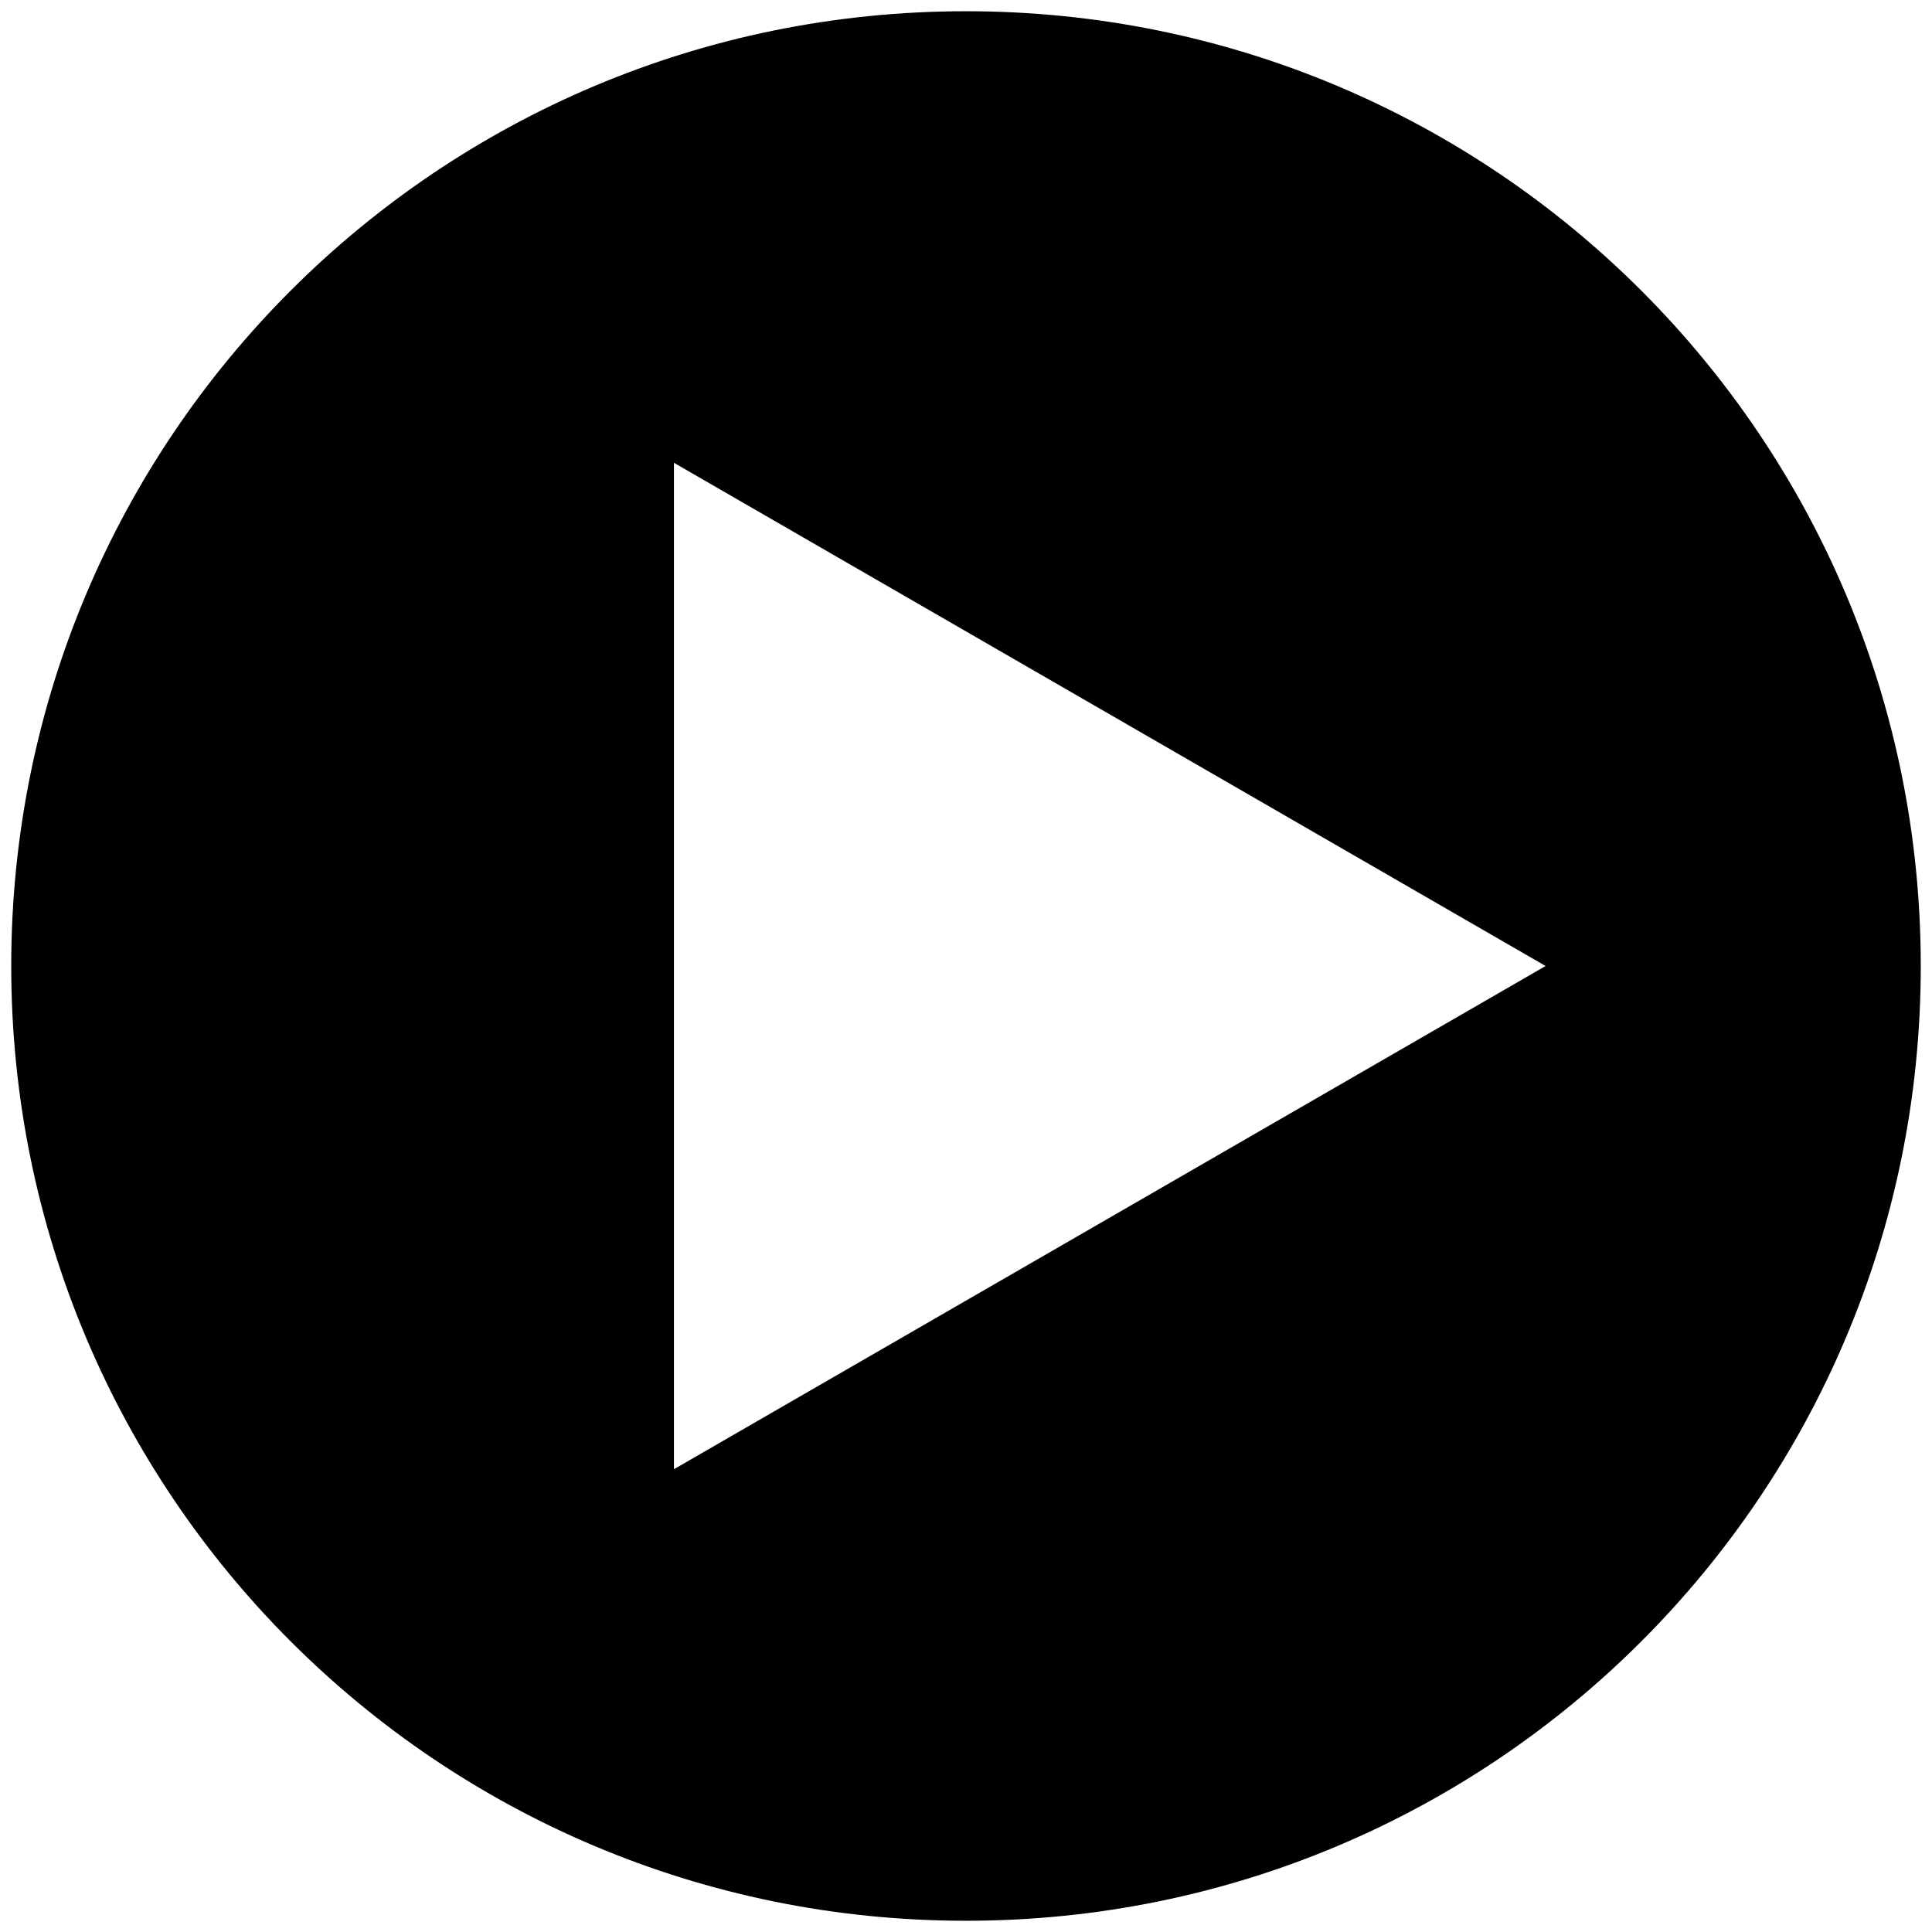
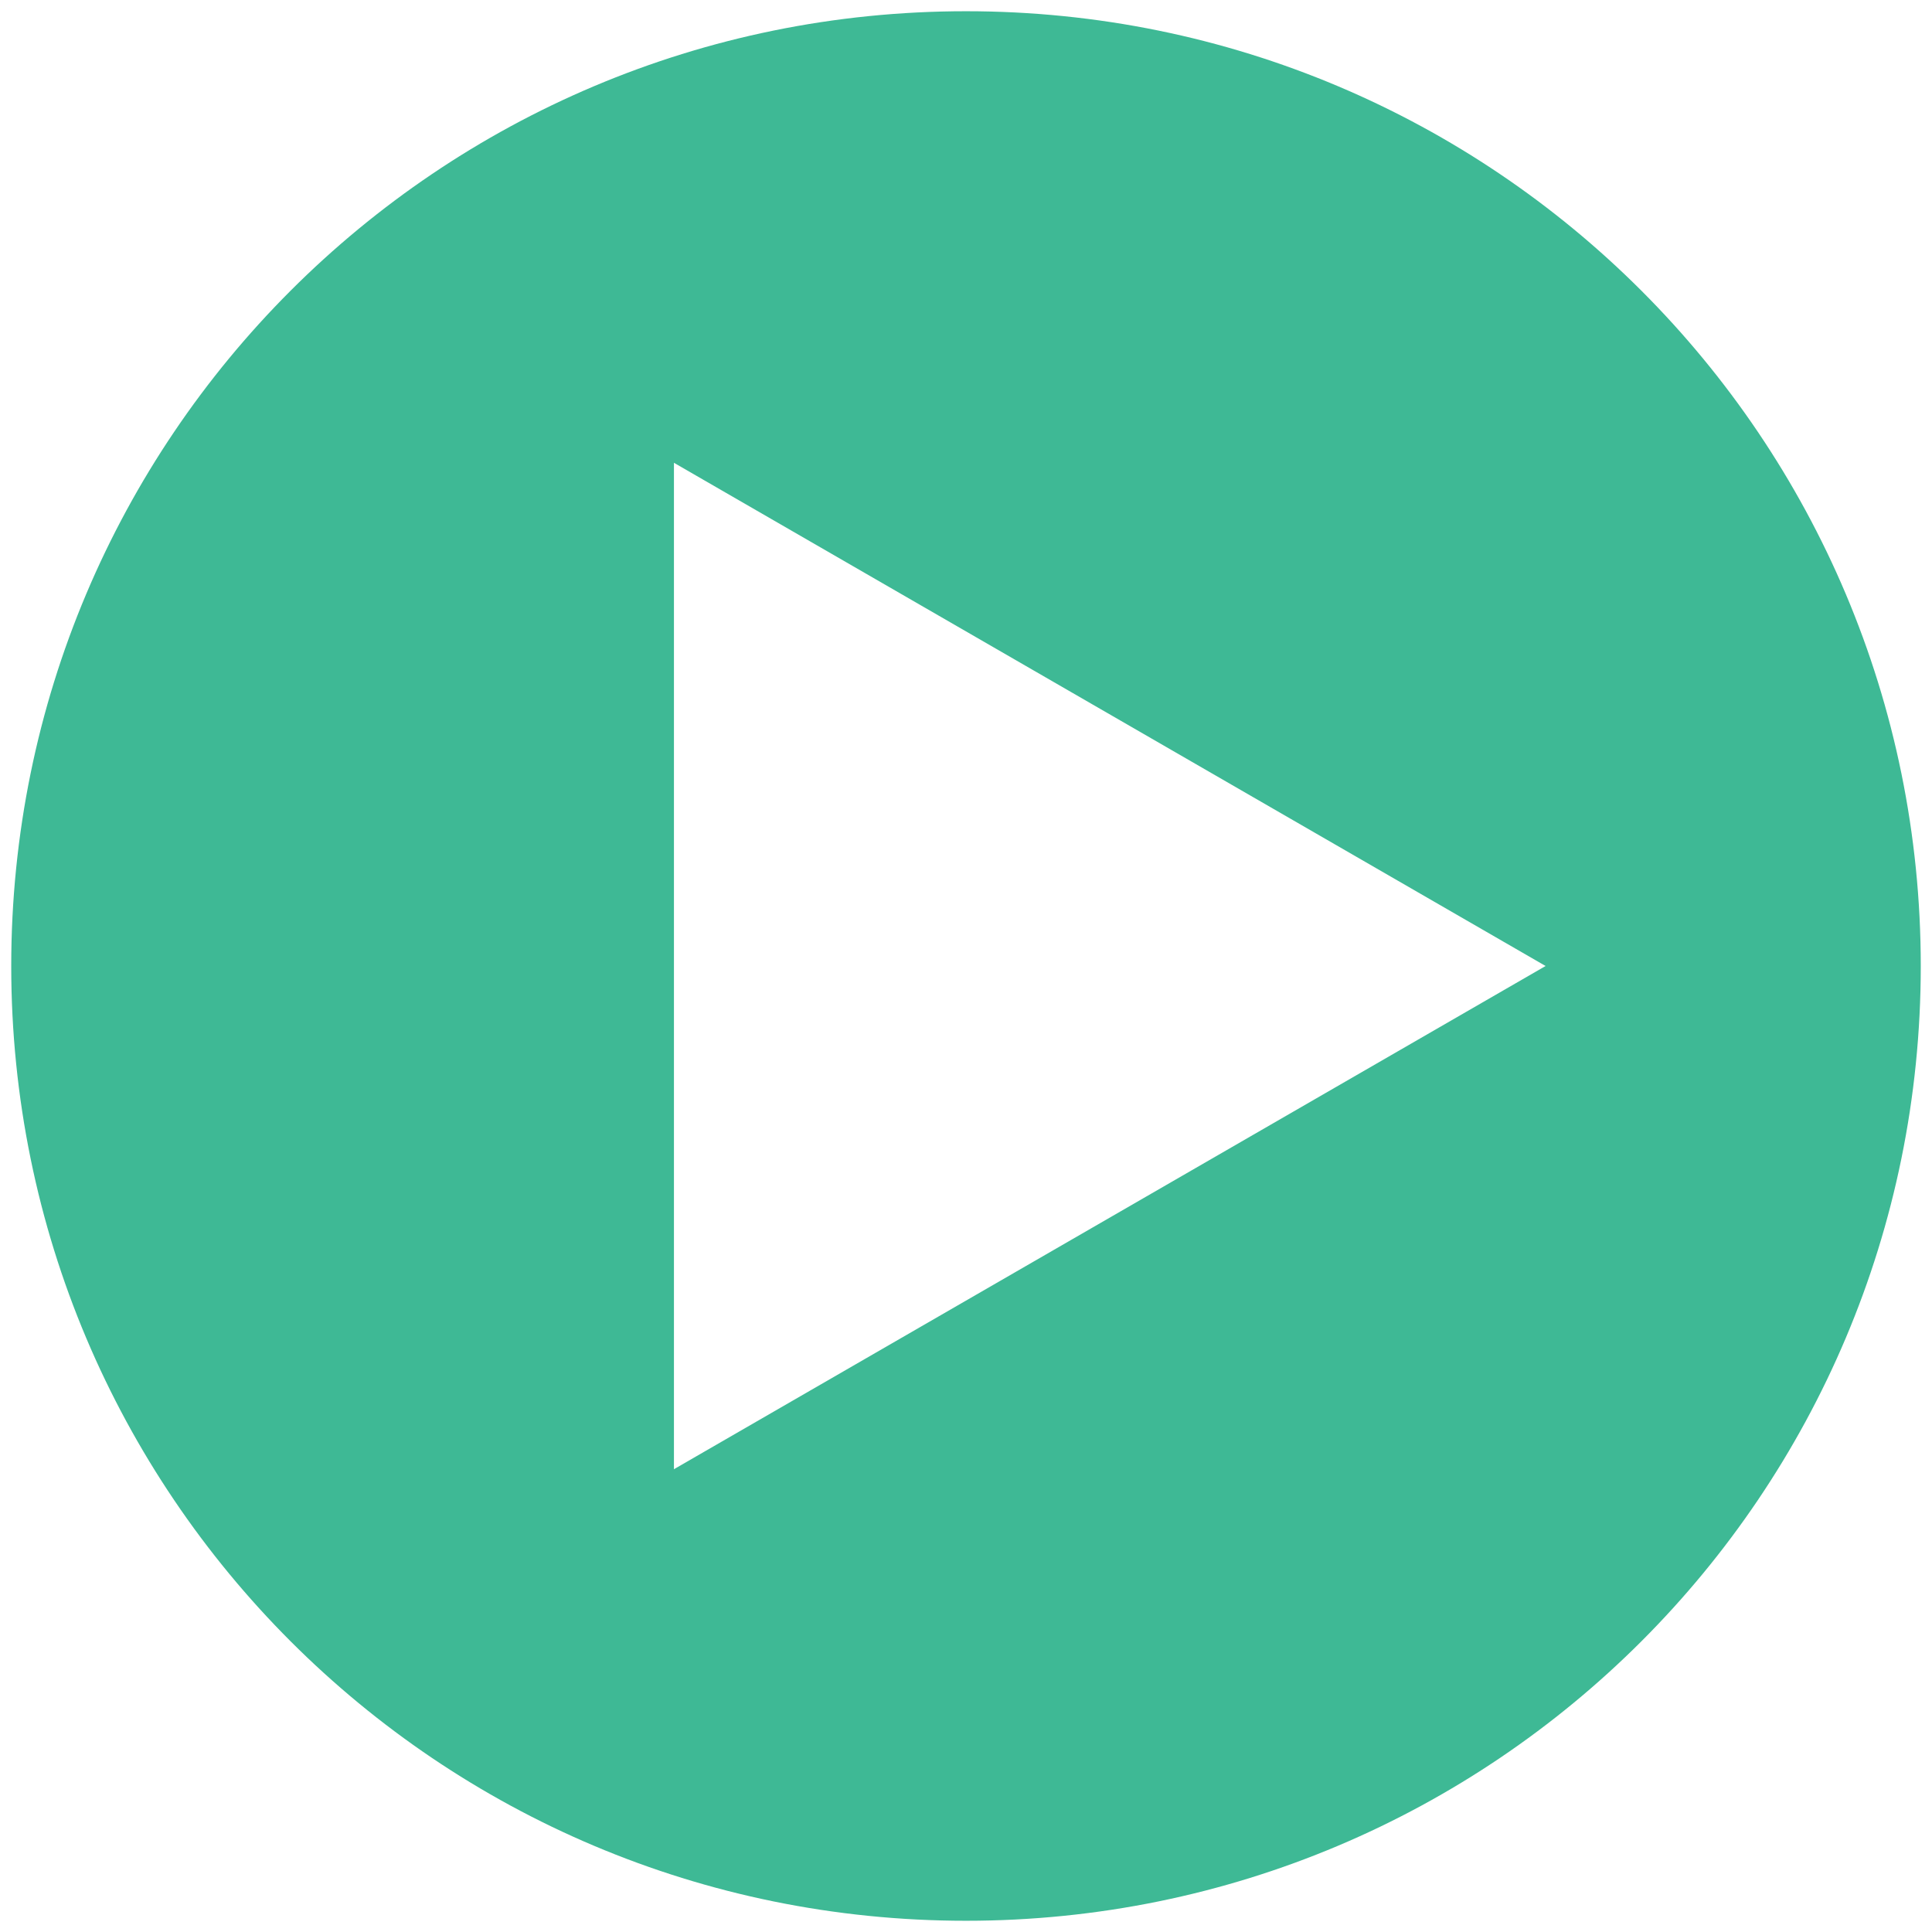
<svg xmlns="http://www.w3.org/2000/svg" width="102px" height="102px" viewBox="0 0 102 102" version="1.1">
  <defs />
  <g id="Icons" stroke="none" stroke-width="1" fill="none" fill-rule="evenodd">
-     <g id="noun_243845_3EB995" fill="#000000">
+     <g id="noun_243845_3EB995" fill="#3eb995">
      <path d="M51,101.407 C78.872,101.407 101.407,78.872 101.407,51 C101.407,23.128 78.872,0.593 51,0.593 C23.128,0.593 0.593,23.128 0.593,51 C0.593,78.872 23.128,101.407 51,101.407 L51,101.407 Z M35.581,24.433 L81.6,51 L35.581,77.567 L35.581,24.433 L35.581,24.433 Z" id="Shape" />
    </g>
  </g>
</svg>
